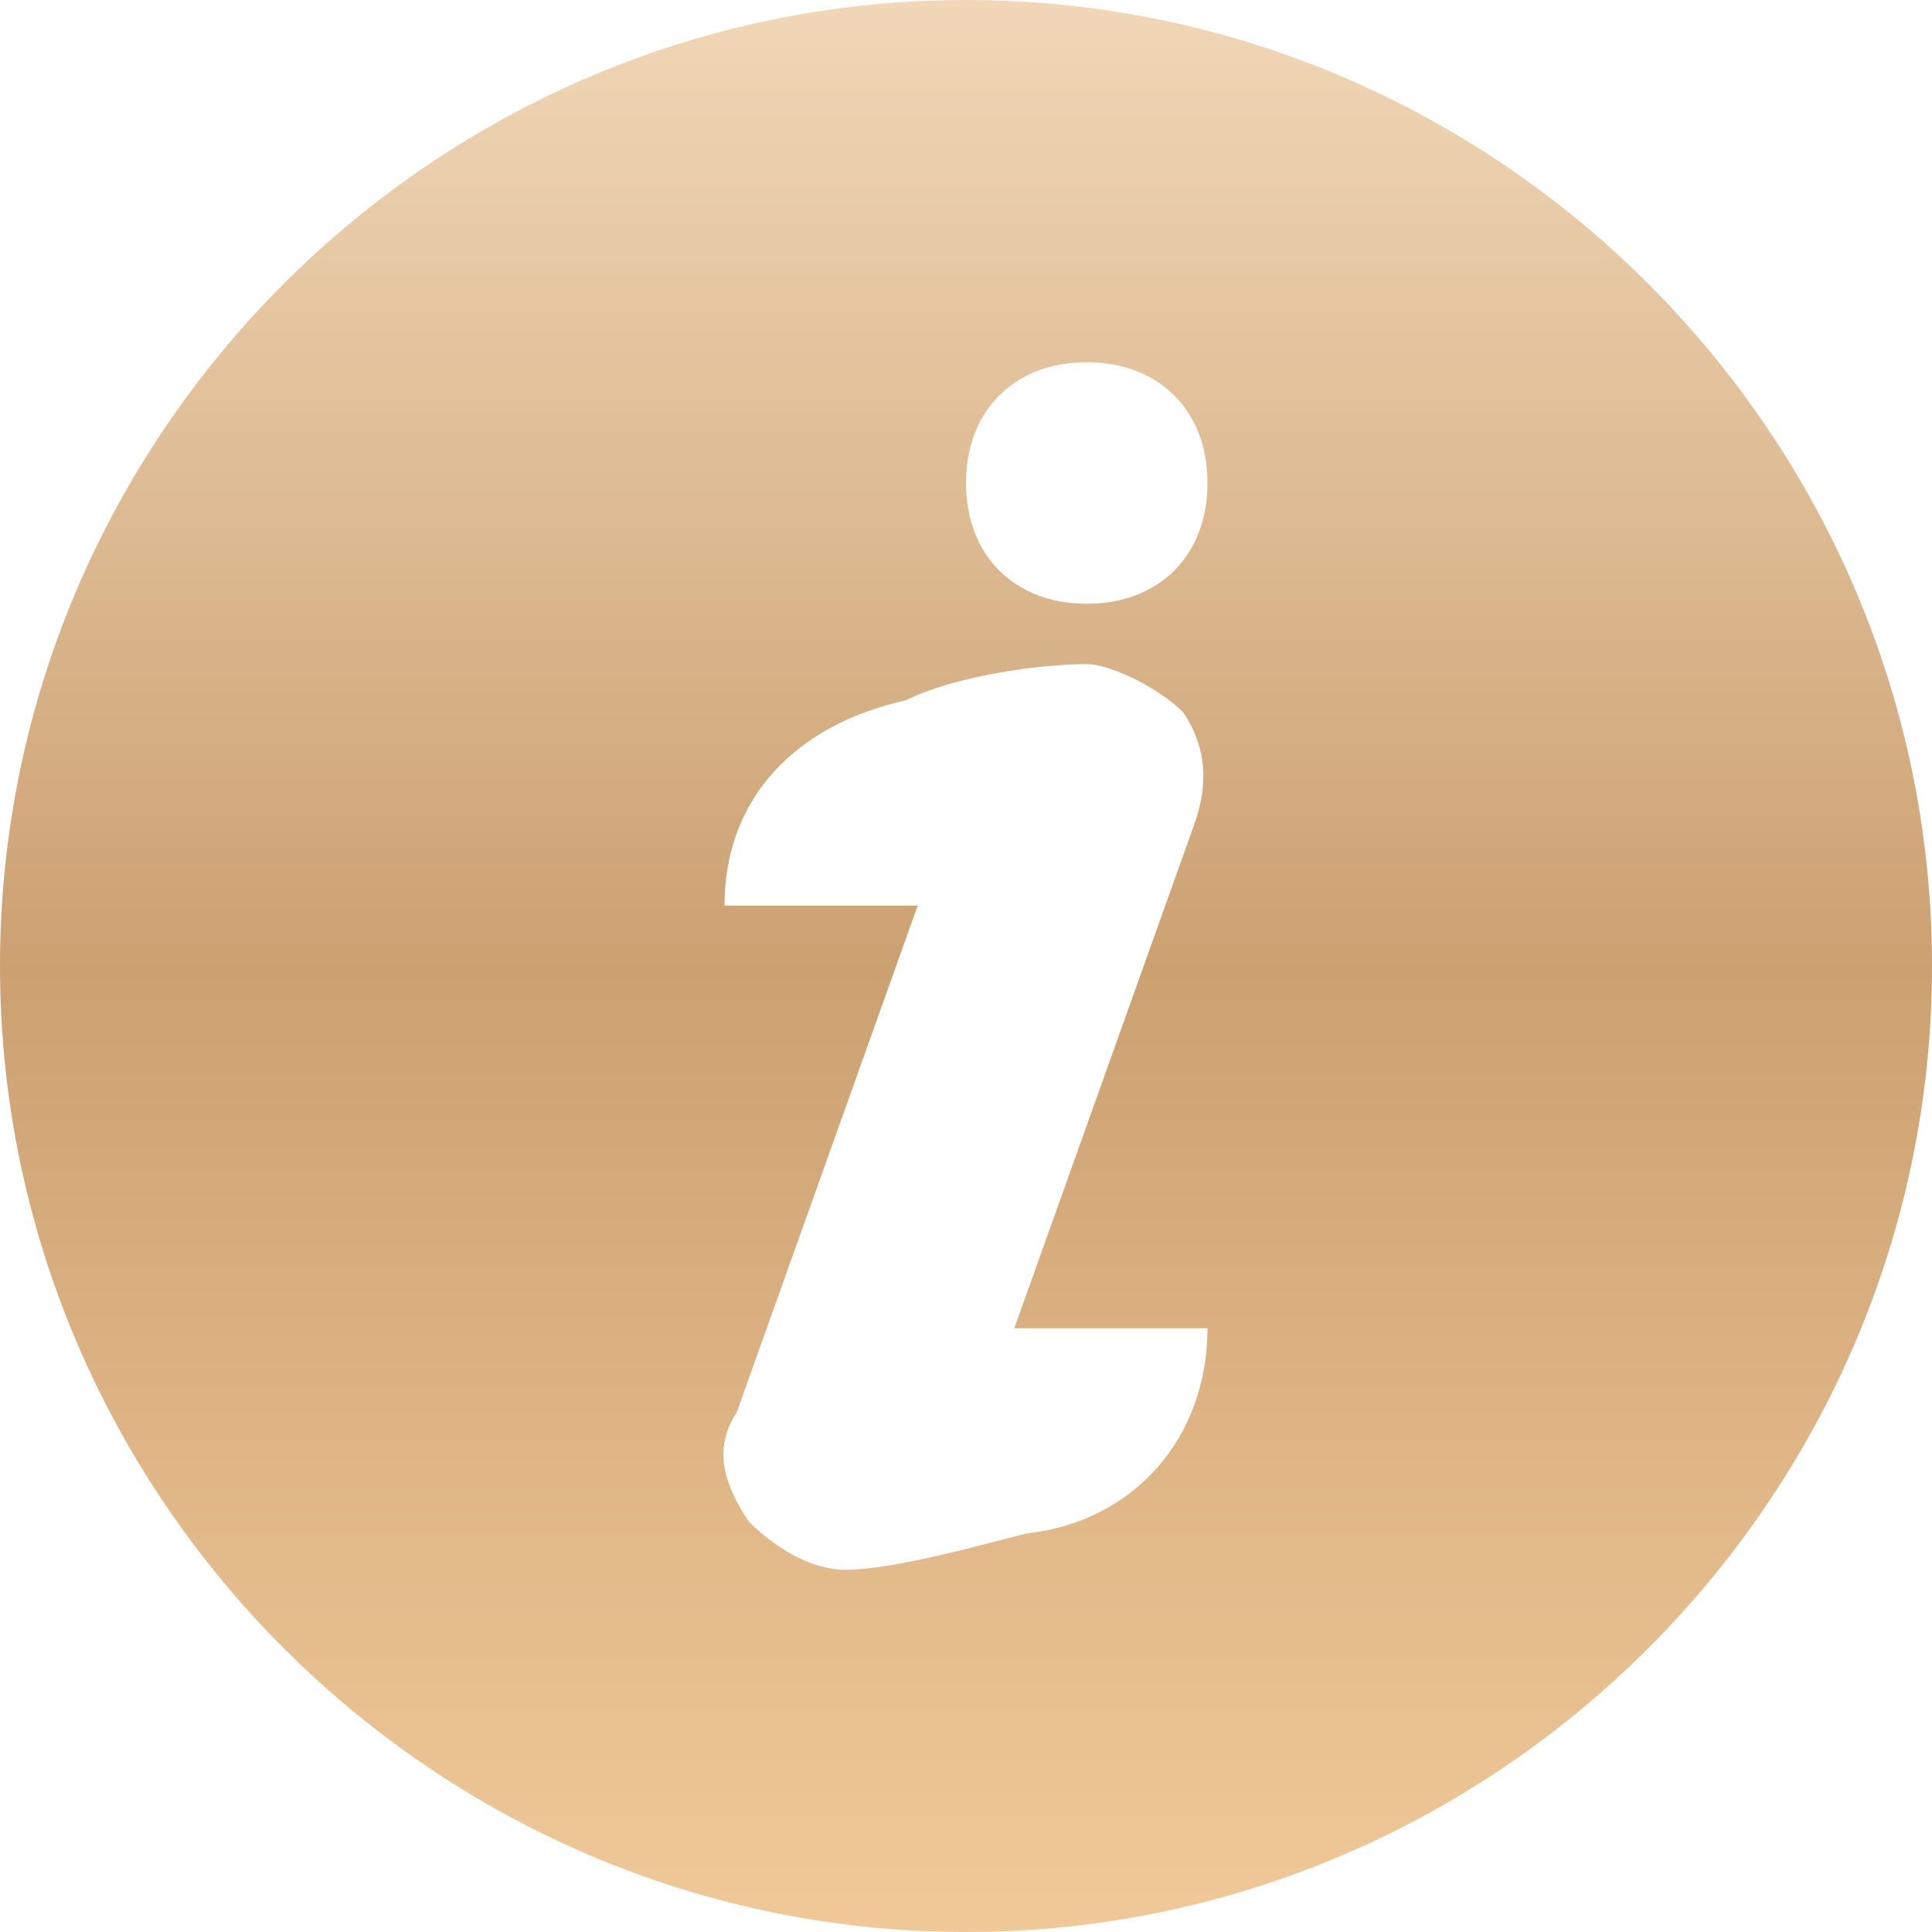
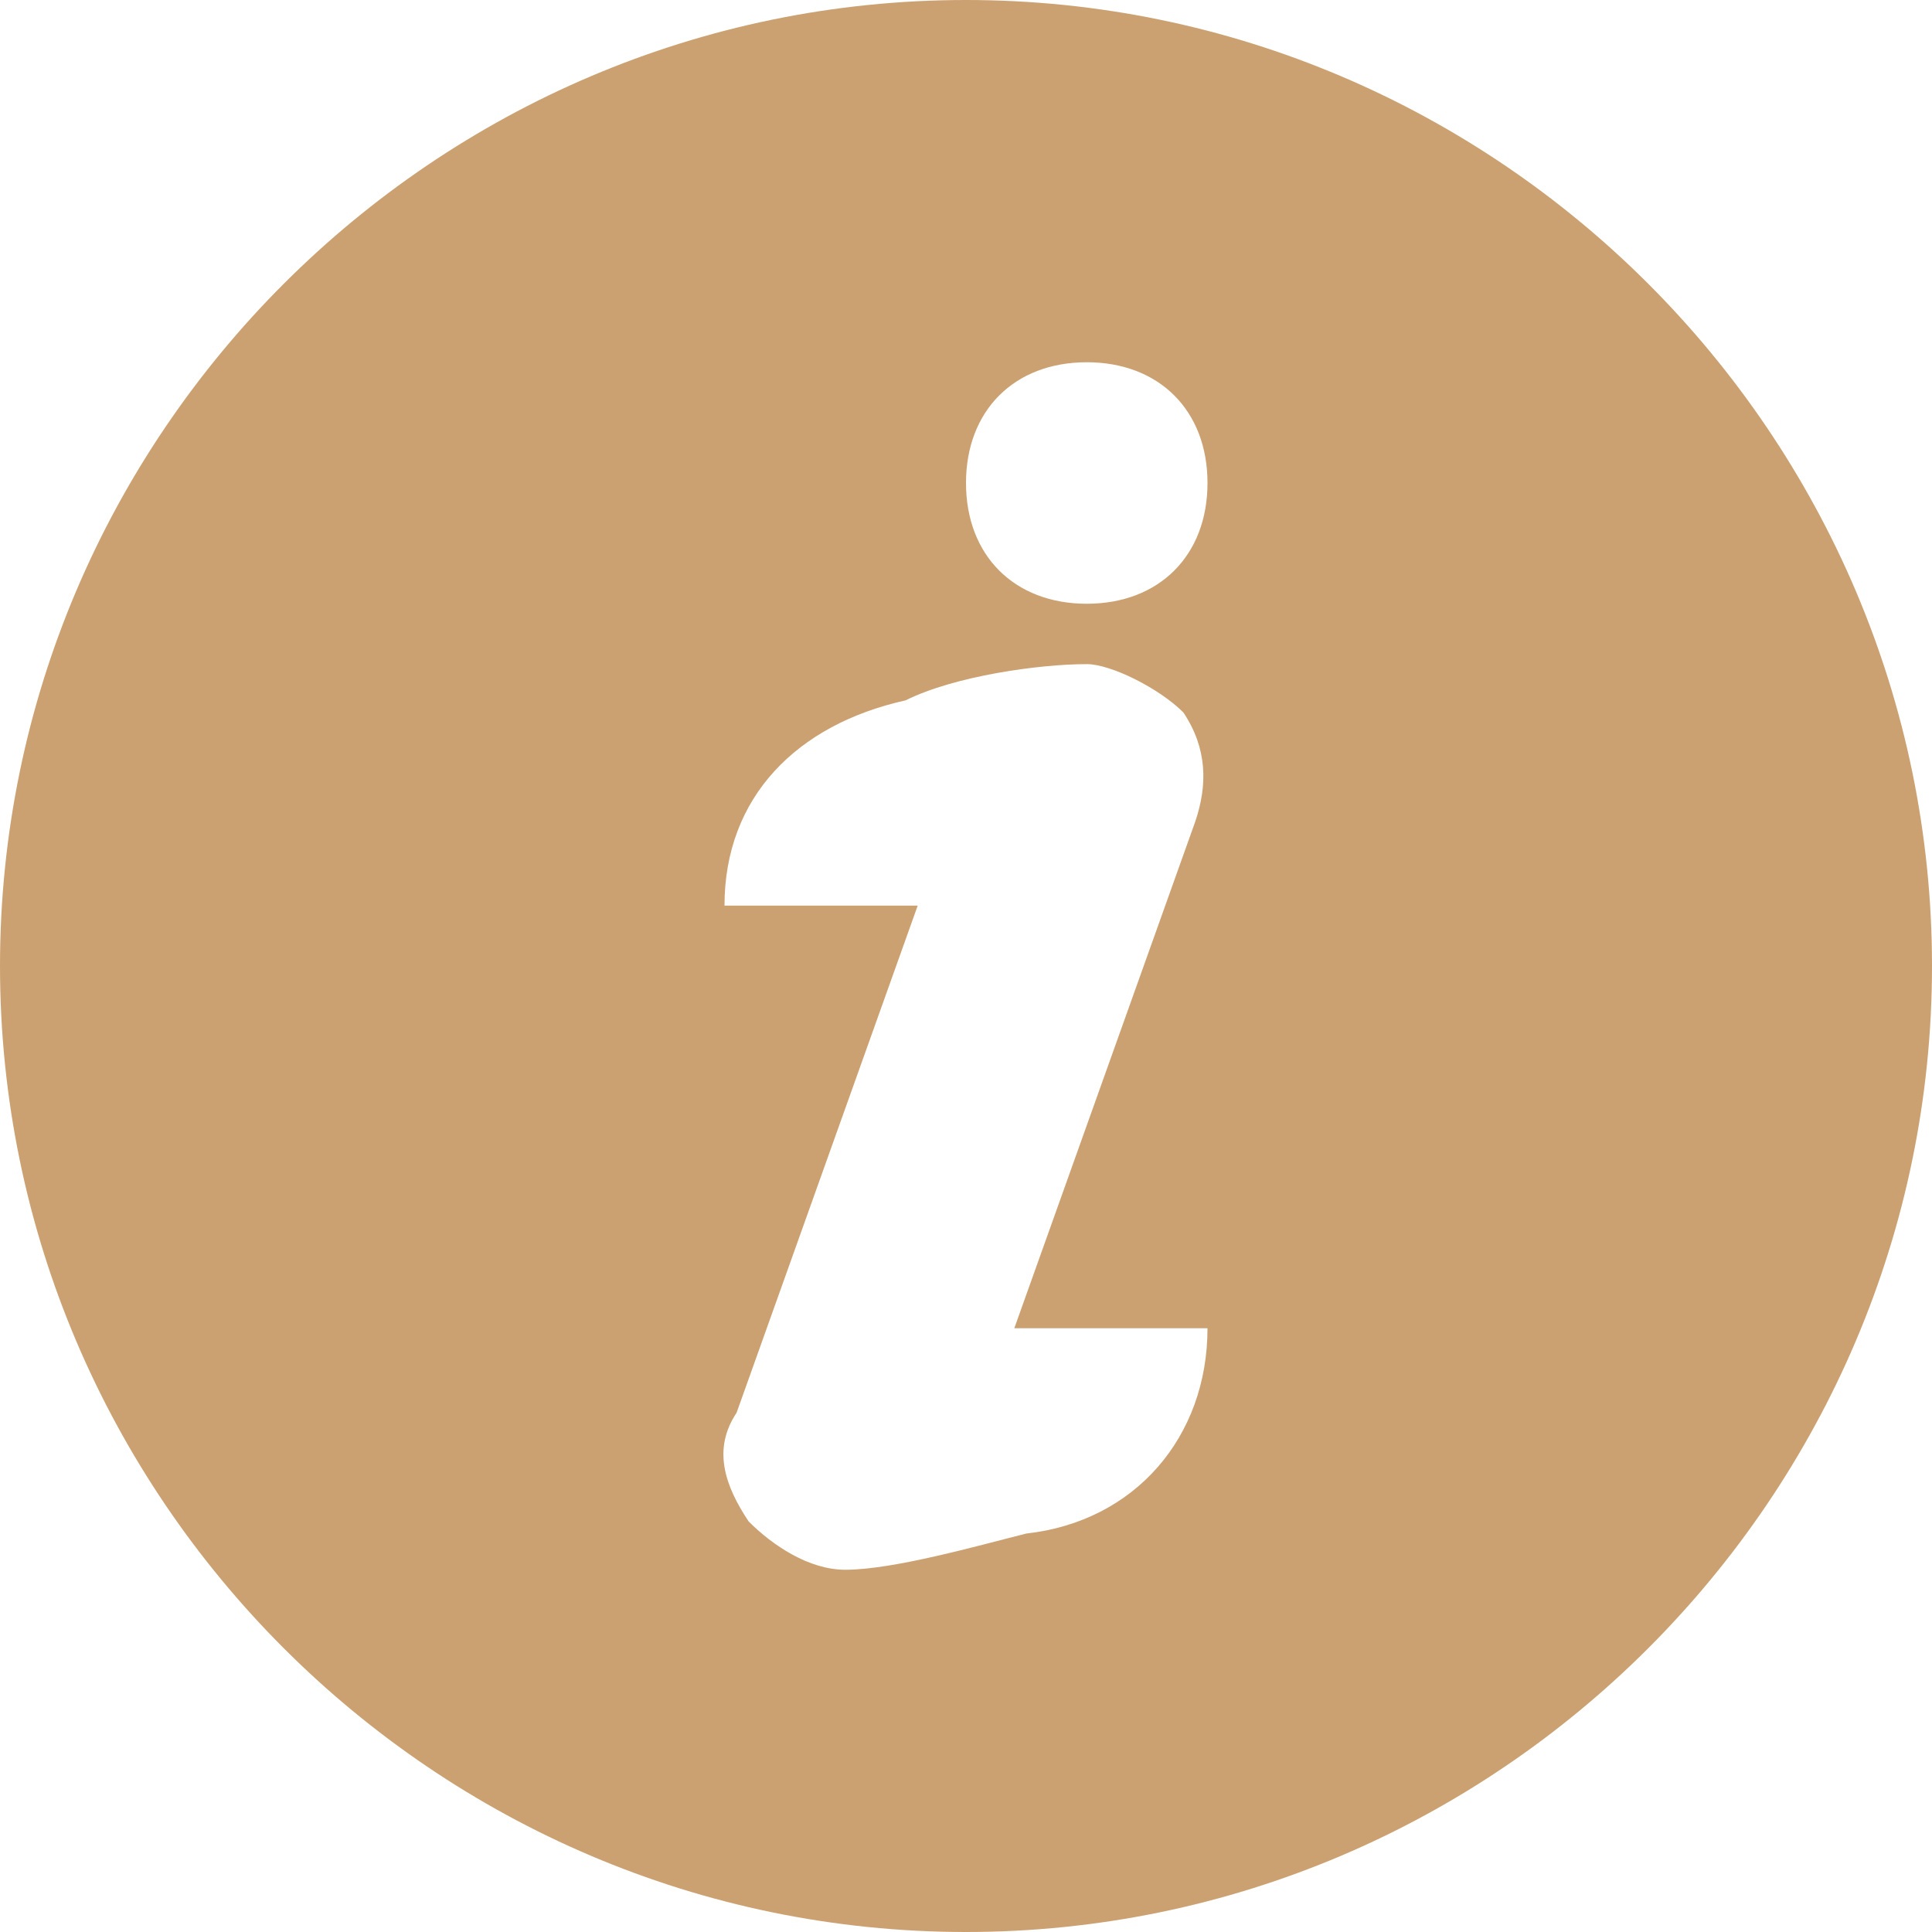
<svg xmlns="http://www.w3.org/2000/svg" version="1.1" id="Capa_1" x="0px" y="0px" viewBox="0 0 16 16" style="enable-background:new 0 0 16 16;" xml:space="preserve">
  <style type="text/css">
	.st0{fill:url(#SVGID_1_);}
</style>
  <linearGradient id="SVGID_1_" gradientUnits="userSpaceOnUse" x1="8" y1="16" x2="8" y2="-9.094947e-13">
-     <stop offset="0" style="stop-color:#F1C999" />
+     <stop offset="0" style="stop-color:#CCA172" />
    <stop offset="0.5" style="stop-color:#CCA172" />
-     <stop offset="1" style="stop-color:#F1D7B7" />
+     <stop offset="1" style="stop-color:#CCA172" />
  </linearGradient>
  <path class="st0" d="M8,0C3.6,0,0,3.6,0,8s3.6,8,8,8s8-3.6,8-8S12.4,0,8,0z M8.5,12.7C8.1,12.8,7.4,13,7,13c-0.3,0-0.6-0.2-0.8-0.4  C6,12.3,5.9,12,6.1,11.7l1.5-4.2H6C6,6.6,6.6,6,7.5,5.8C7.9,5.6,8.6,5.5,9,5.5c0.2,0,0.6,0.2,0.8,0.4c0.2,0.3,0.2,0.6,0.1,0.9  L8.4,11H10C10,11.9,9.4,12.6,8.5,12.7L8.5,12.7z M9,5C8.4,5,8,4.6,8,4c0-0.6,0.4-1,1-1c0.6,0,1,0.4,1,1C10,4.6,9.6,5,9,5L9,5z" />
</svg>
